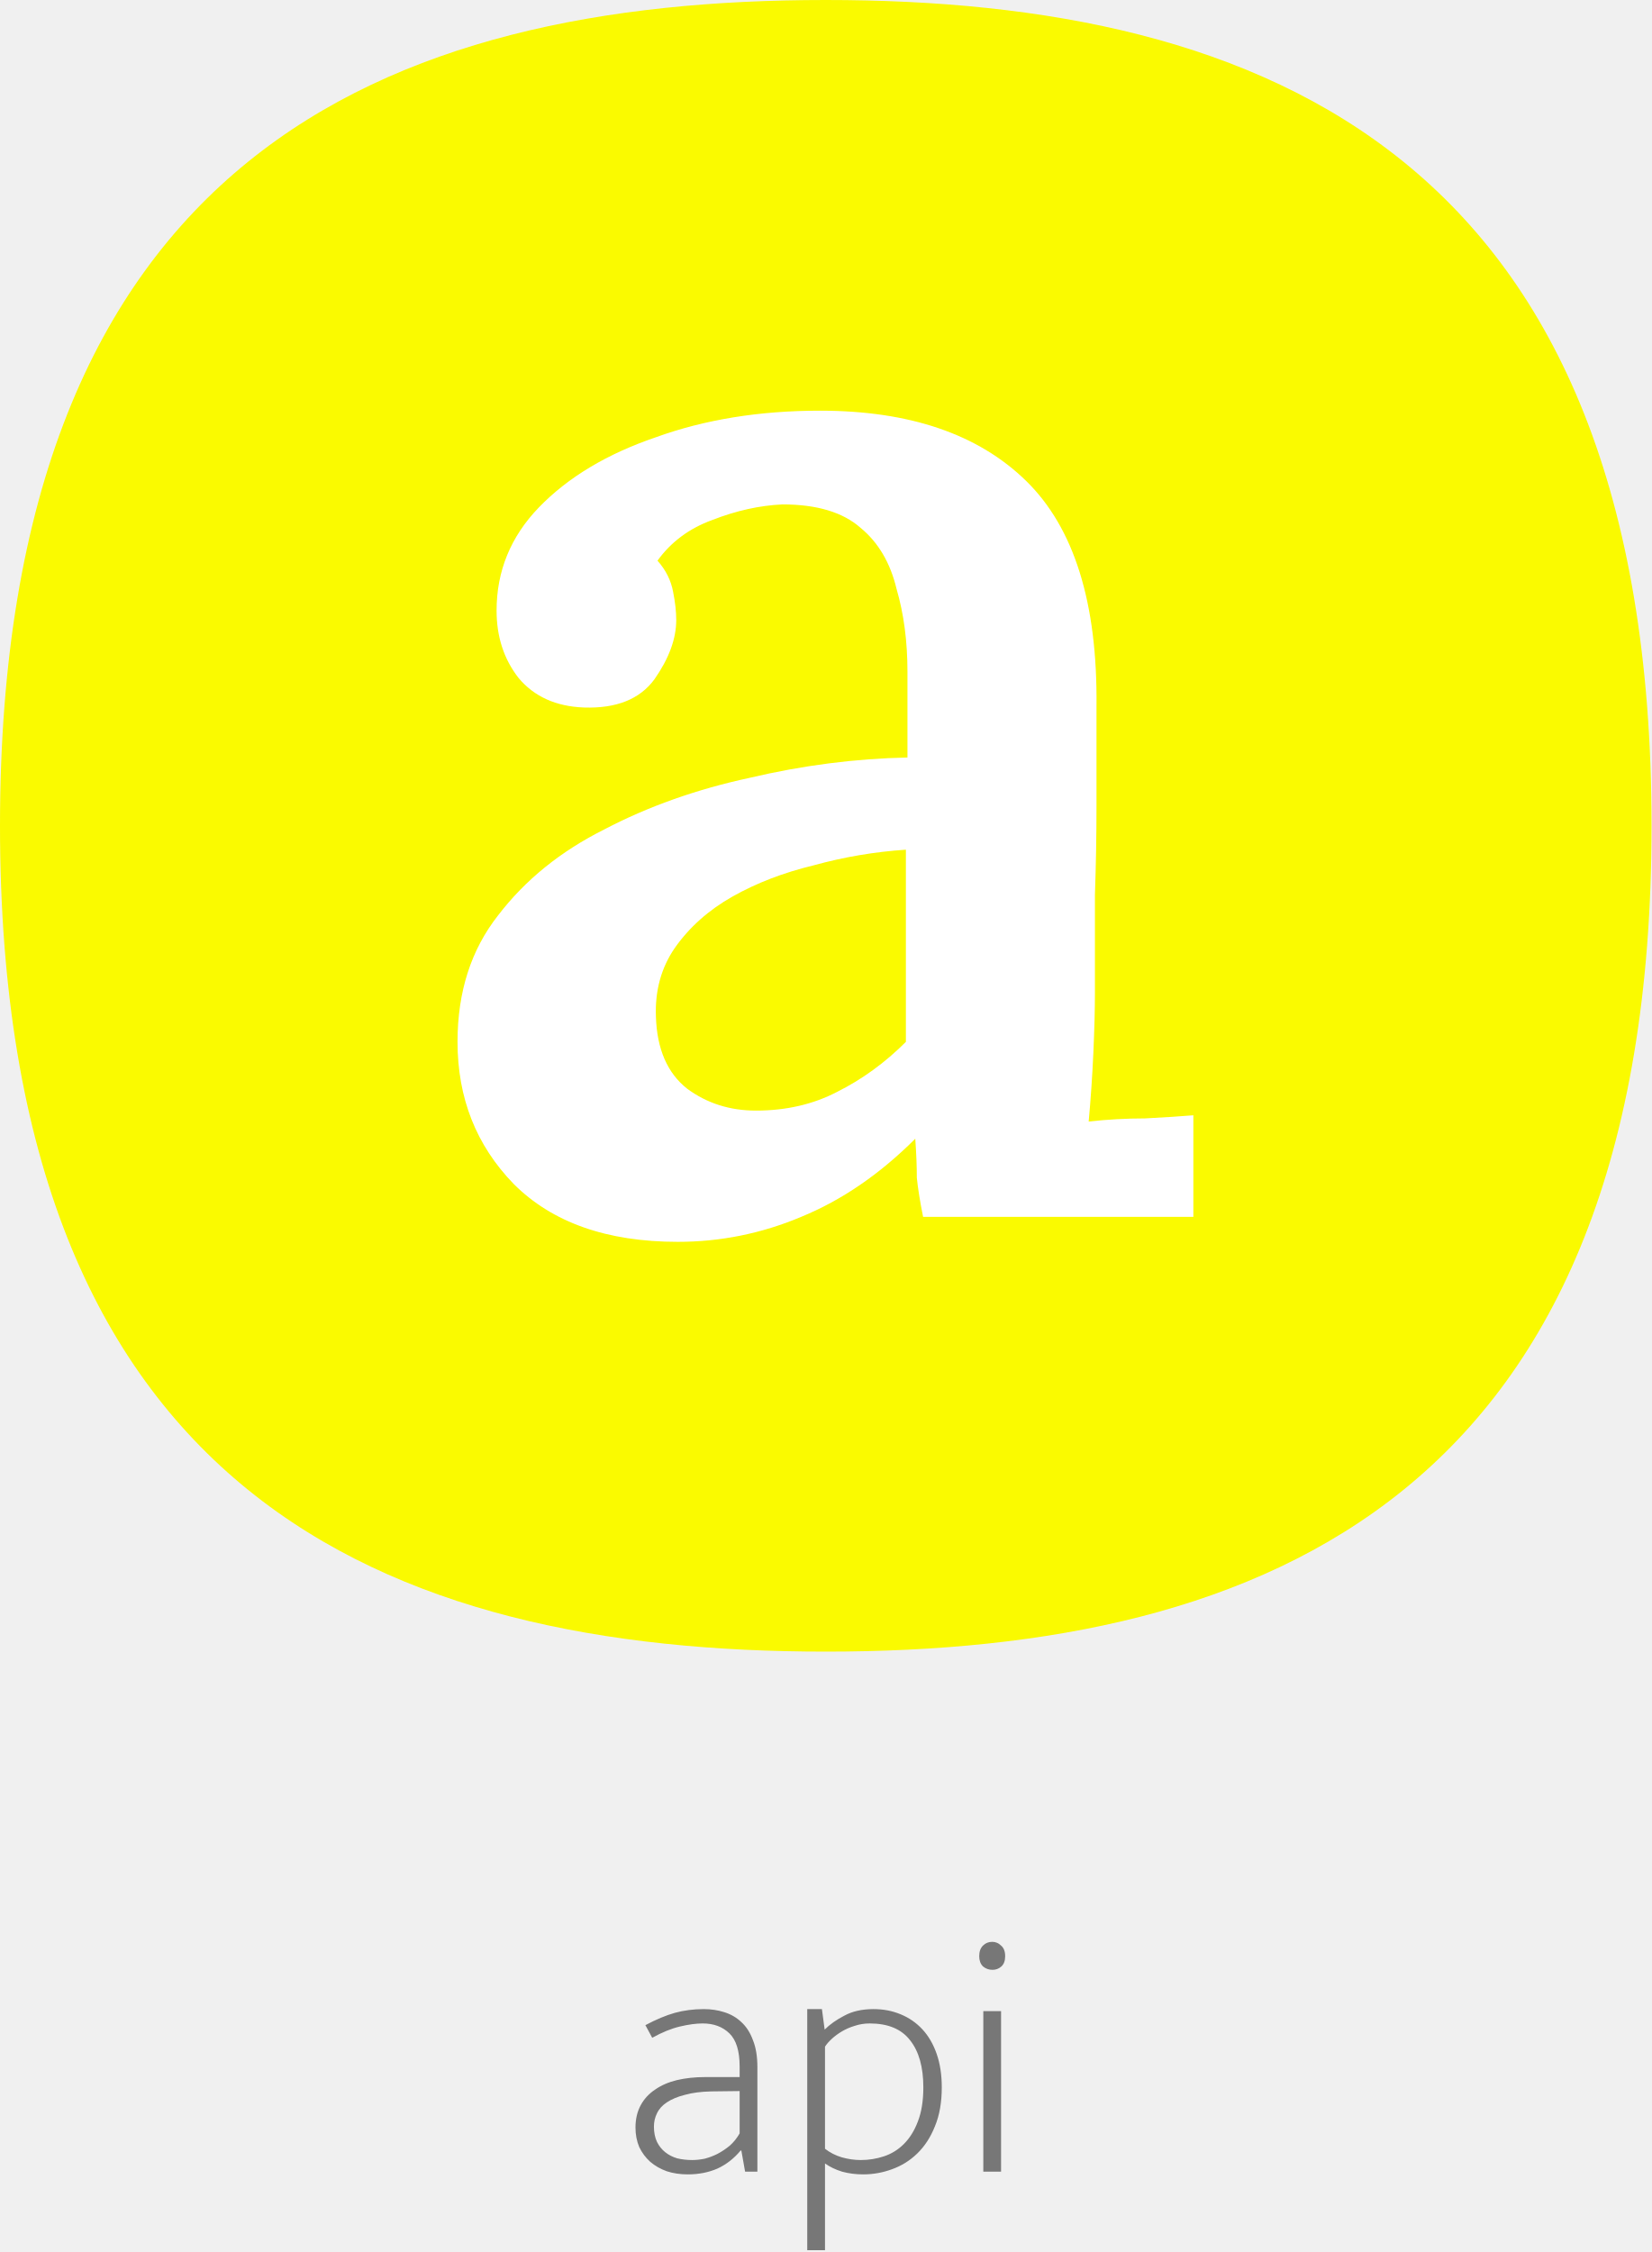
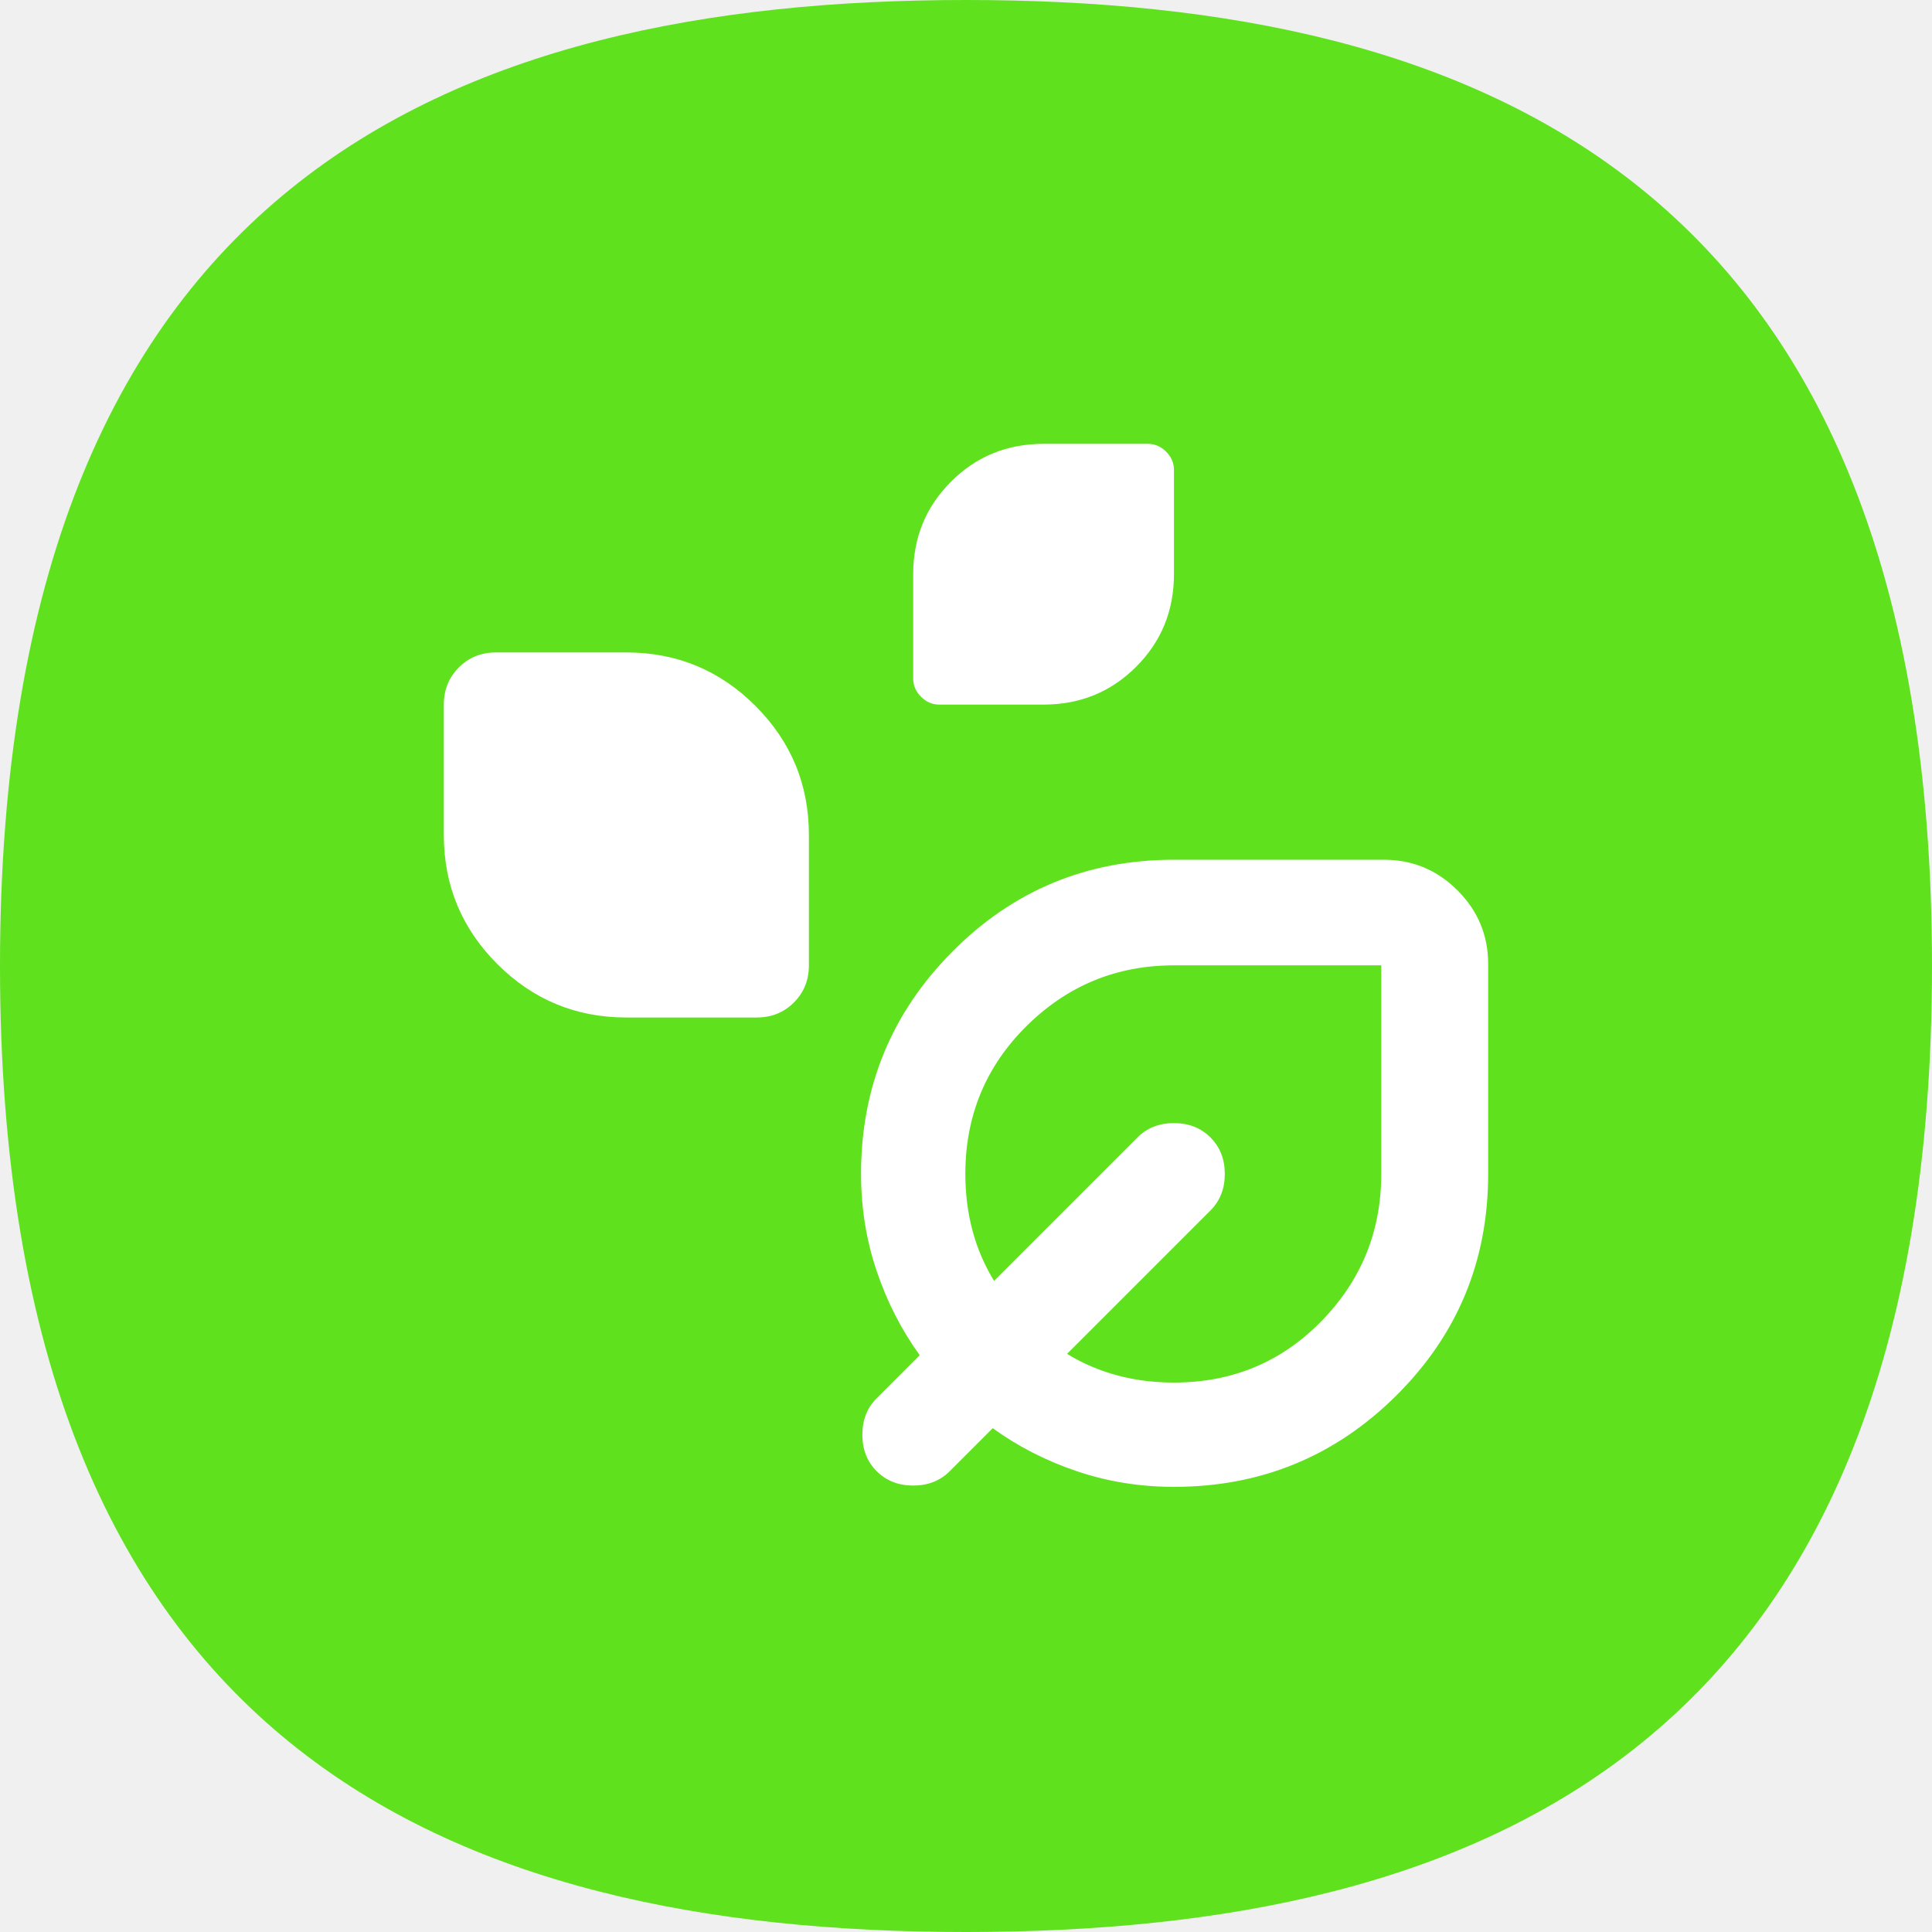
- <svg xmlns="http://www.w3.org/2000/svg" height="140" viewBox="0 0 740 1009" fill="none">
-   <path d="M289.176 907.363C293.97 904.813 298.356 902.977 302.334 901.855C306.414 900.733 310.749 900.172 315.339 900.172C318.603 900.172 321.663 900.631 324.519 901.549C327.477 902.467 330.027 903.946 332.169 905.986C334.413 908.026 336.147 910.729 337.371 914.095C338.697 917.359 339.36 921.388 339.36 926.182V973H333.852L332.169 963.514H331.863C328.905 967.084 325.437 969.787 321.459 971.623C317.481 973.357 313.044 974.224 308.148 974.224C304.782 974.224 301.671 973.765 298.815 972.847C295.959 971.827 293.46 970.399 291.318 968.563C289.278 966.727 287.646 964.534 286.422 961.984C285.3 959.332 284.739 956.425 284.739 953.263C284.739 949.489 285.504 946.174 287.034 943.318C288.564 940.462 290.706 938.116 293.46 936.28C296.214 934.342 299.478 932.914 303.252 931.996C307.128 931.078 311.412 930.619 316.104 930.619H331.404V925.876C331.404 918.94 329.874 913.993 326.814 911.035C323.754 908.077 319.776 906.598 314.88 906.598C311.922 906.598 308.505 907.057 304.629 907.975C300.753 908.893 296.622 910.576 292.236 913.024L289.176 907.363ZM331.404 936.892L318.705 937.045C314.115 937.147 310.188 937.657 306.924 938.575C303.66 939.391 300.957 940.513 298.815 941.941C296.775 943.267 295.296 944.899 294.378 946.837C293.46 948.673 293.001 950.662 293.001 952.804C293.001 955.456 293.46 957.751 294.378 959.689C295.296 961.525 296.52 963.055 298.05 964.279C299.58 965.503 301.365 966.421 303.405 967.033C305.547 967.543 307.791 967.798 310.137 967.798C311.973 967.798 313.86 967.594 315.798 967.186C317.736 966.676 319.623 965.962 321.459 965.044C323.397 964.024 325.233 962.8 326.967 961.372C328.701 959.842 330.18 958.006 331.404 955.864V936.892ZM386.788 974.224C383.422 974.224 380.26 973.816 377.302 973C374.344 972.082 371.794 970.858 369.652 969.328V1008.19H361.696V900.172H368.275L369.499 909.352C371.845 907.006 374.803 904.915 378.373 903.079C381.943 901.141 386.278 900.172 391.378 900.172C395.764 900.172 399.793 900.937 403.465 902.467C407.239 903.997 410.503 906.241 413.257 909.199C416.011 912.157 418.153 915.829 419.683 920.215C421.213 924.601 421.978 929.599 421.978 935.209C421.978 941.941 420.958 947.755 418.918 952.651C416.98 957.547 414.328 961.627 410.962 964.891C407.698 968.053 403.924 970.399 399.64 971.929C395.458 973.459 391.174 974.224 386.788 974.224ZM389.695 906.598C387.349 906.598 385.105 906.955 382.963 907.669C380.923 908.281 379.036 909.097 377.302 910.117C375.568 911.137 374.038 912.259 372.712 913.483C371.386 914.707 370.366 915.88 369.652 917.002V962.749C371.896 964.483 374.395 965.758 377.149 966.574C380.005 967.39 382.861 967.798 385.717 967.798C389.287 967.798 392.755 967.237 396.121 966.115C399.487 964.993 402.445 963.157 404.995 960.607C407.647 957.955 409.738 954.589 411.268 950.509C412.9 946.327 413.716 941.227 413.716 935.209C413.716 926.131 411.727 919.093 407.749 914.095C403.873 909.097 397.855 906.598 389.695 906.598ZM440.586 973V901.09H448.542V973H440.586ZM444.717 882.577C443.085 882.577 441.657 882.067 440.433 881.047C439.311 879.925 438.75 878.395 438.75 876.457C438.75 874.417 439.311 872.836 440.433 871.714C441.555 870.592 442.932 870.031 444.564 870.031C446.094 870.031 447.42 870.592 448.542 871.714C449.766 872.734 450.378 874.315 450.378 876.457C450.378 878.497 449.817 880.027 448.695 881.047C447.573 882.067 446.247 882.577 444.717 882.577Z" fill="#777" />
-   <path d="M0 370C0 70 173 0 370 0C567 0 740 70 740 370C740 670 567 740 370 740C173 740 0 670 0 370Z" fill="#FAFA00" />
-   <path d="M413.6 545.2C412.2 538.2 411.267 532.367 410.8 527.7C410.8 522.567 410.567 516.733 410.1 510.2C394.233 526.067 377.2 537.733 359 545.2C341.267 552.667 322.833 556.4 303.7 556.4C271.967 556.4 247.467 547.767 230.2 530.5C213.4 513.233 205 492 205 466.8C205 444.4 211.067 425.5 223.2 410.1C235.333 394.233 251.2 381.4 270.8 371.6C290.4 361.333 312.1 353.633 335.9 348.5C359.7 342.9 383.267 339.867 406.6 339.4V300.9C406.6 287.367 404.967 275 401.7 263.8C398.9 252.133 393.533 243.033 385.6 236.5C377.667 229.5 366 226 350.6 226C340.333 226.467 329.833 228.8 319.1 233C308.833 236.733 300.667 242.8 294.6 251.2C298.333 255.4 300.667 260.067 301.6 265.2C302.533 269.867 303 274.067 303 277.8C303 286.2 299.733 295.067 293.2 304.4C286.667 313.267 276.167 317.467 261.7 317C249.1 316.533 239.3 312.1 232.3 303.7C225.767 295.3 222.5 285.267 222.5 273.6C222.5 255.867 228.8 240.467 241.4 227.4C254.467 213.867 271.967 203.367 293.9 195.9C315.833 187.967 340.333 184 367.4 184C407.533 184 438.333 194.5 459.8 215.5C481.267 236.5 491.767 270.1 491.3 316.3C491.3 332.633 491.3 347.567 491.3 361.1C491.3 374.167 491.067 387.467 490.6 401C490.6 414.067 490.6 428.767 490.6 445.1C490.6 452.1 490.367 460.967 489.9 471.7C489.433 481.967 488.733 492.233 487.8 502.5C496.2 501.567 504.6 501.1 513 501.1C521.867 500.633 529.1 500.167 534.7 499.7V545.2H413.6ZM405.9 380.7C391.9 381.633 378.133 383.967 364.6 387.7C351.067 390.967 338.933 395.633 328.2 401.7C317.467 407.767 308.833 415.467 302.3 424.8C296.233 433.667 293.433 443.933 293.9 455.6C294.367 470.067 299.033 480.8 307.9 487.8C316.767 494.333 327.033 497.6 338.7 497.6C352.233 497.6 364.367 494.8 375.1 489.2C386.3 483.6 396.567 476.133 405.9 466.8C405.9 462.133 405.9 457.233 405.9 452.1C405.9 446.967 405.9 441.833 405.9 436.7C405.9 430.167 405.9 422 405.9 412.2C405.9 402.4 405.9 391.9 405.9 380.7Z" fill="white" />
+ <svg xmlns="http://www.w3.org/2000/svg" width="100" height="100" viewBox="0 0 740 740" fill="#5FE11E">
+   <path d="M0 370C0 70 173 0 370 0C567 0 740 70 740 370C740 670 567 740 370 740C173 740 0 670 0 370Z" />
+   <path d="M359.763 269.875C357.099 269.875 354.769 268.876 352.772 266.879C350.774 264.881 349.775 262.551 349.775 259.888V219.938C349.775 205.955 354.603 194.137 364.257 184.482C373.912 174.827 385.73 170 399.713 170H439.663C442.326 170 444.657 170.999 446.654 172.996C448.652 174.994 449.65 177.324 449.65 179.988V219.938C449.65 233.92 444.823 245.739 435.169 255.393C425.514 265.048 413.695 269.875 399.713 269.875H359.763ZM239.913 389.725C220.603 389.725 204.124 382.901 190.474 369.251C176.825 355.601 170 339.122 170 319.813V269.875C170 264.216 171.914 259.471 175.743 255.643C179.571 251.814 184.315 249.9 189.975 249.9H239.913C259.222 249.9 275.701 256.725 289.351 270.375C303 284.024 309.825 300.504 309.825 319.813V369.75C309.825 375.41 307.911 380.154 304.082 383.983C300.254 387.811 295.51 389.725 289.85 389.725H239.913ZM449.65 569.501C436.667 569.501 424.265 567.503 412.447 563.508C400.628 559.513 389.892 554.02 380.237 547.029L363.758 563.508C360.096 567.17 355.435 569.001 349.775 569.001C344.116 569.001 339.455 567.17 335.793 563.508C332.131 559.846 330.3 555.185 330.3 549.526C330.3 543.866 332.131 539.205 335.793 535.543L352.272 519.064C345.281 509.409 339.788 498.672 335.793 486.854C331.798 475.035 329.8 462.634 329.8 449.65C329.8 416.359 341.452 387.978 364.757 364.507C388.061 341.036 416.359 329.301 449.65 329.301H530.05C541.036 329.301 550.441 333.213 558.265 341.036C566.088 348.86 570 358.265 570 369.251V449.65C570 482.942 558.265 511.24 534.794 534.544C511.323 557.849 482.942 569.501 449.65 569.501ZM449.65 529.551C471.956 529.551 490.766 521.727 506.08 506.08C521.394 490.433 529.051 471.623 529.051 449.65V369.75H449.65C427.678 369.75 408.868 377.491 393.221 392.971C377.574 408.452 369.75 427.345 369.75 449.65C369.75 457.308 370.666 464.548 372.497 471.373C374.328 478.198 377.074 484.607 380.737 490.599L435.668 435.668C439.33 432.006 443.991 430.175 449.65 430.175C455.31 430.175 459.971 432.006 463.633 435.668C467.295 439.33 469.126 443.991 469.126 449.65C469.126 455.31 467.295 459.971 463.633 463.633L408.702 518.564C414.694 522.226 421.103 524.973 427.928 526.804C434.752 528.635 441.993 529.551 449.65 529.551Z" fill="white" />
</svg>
